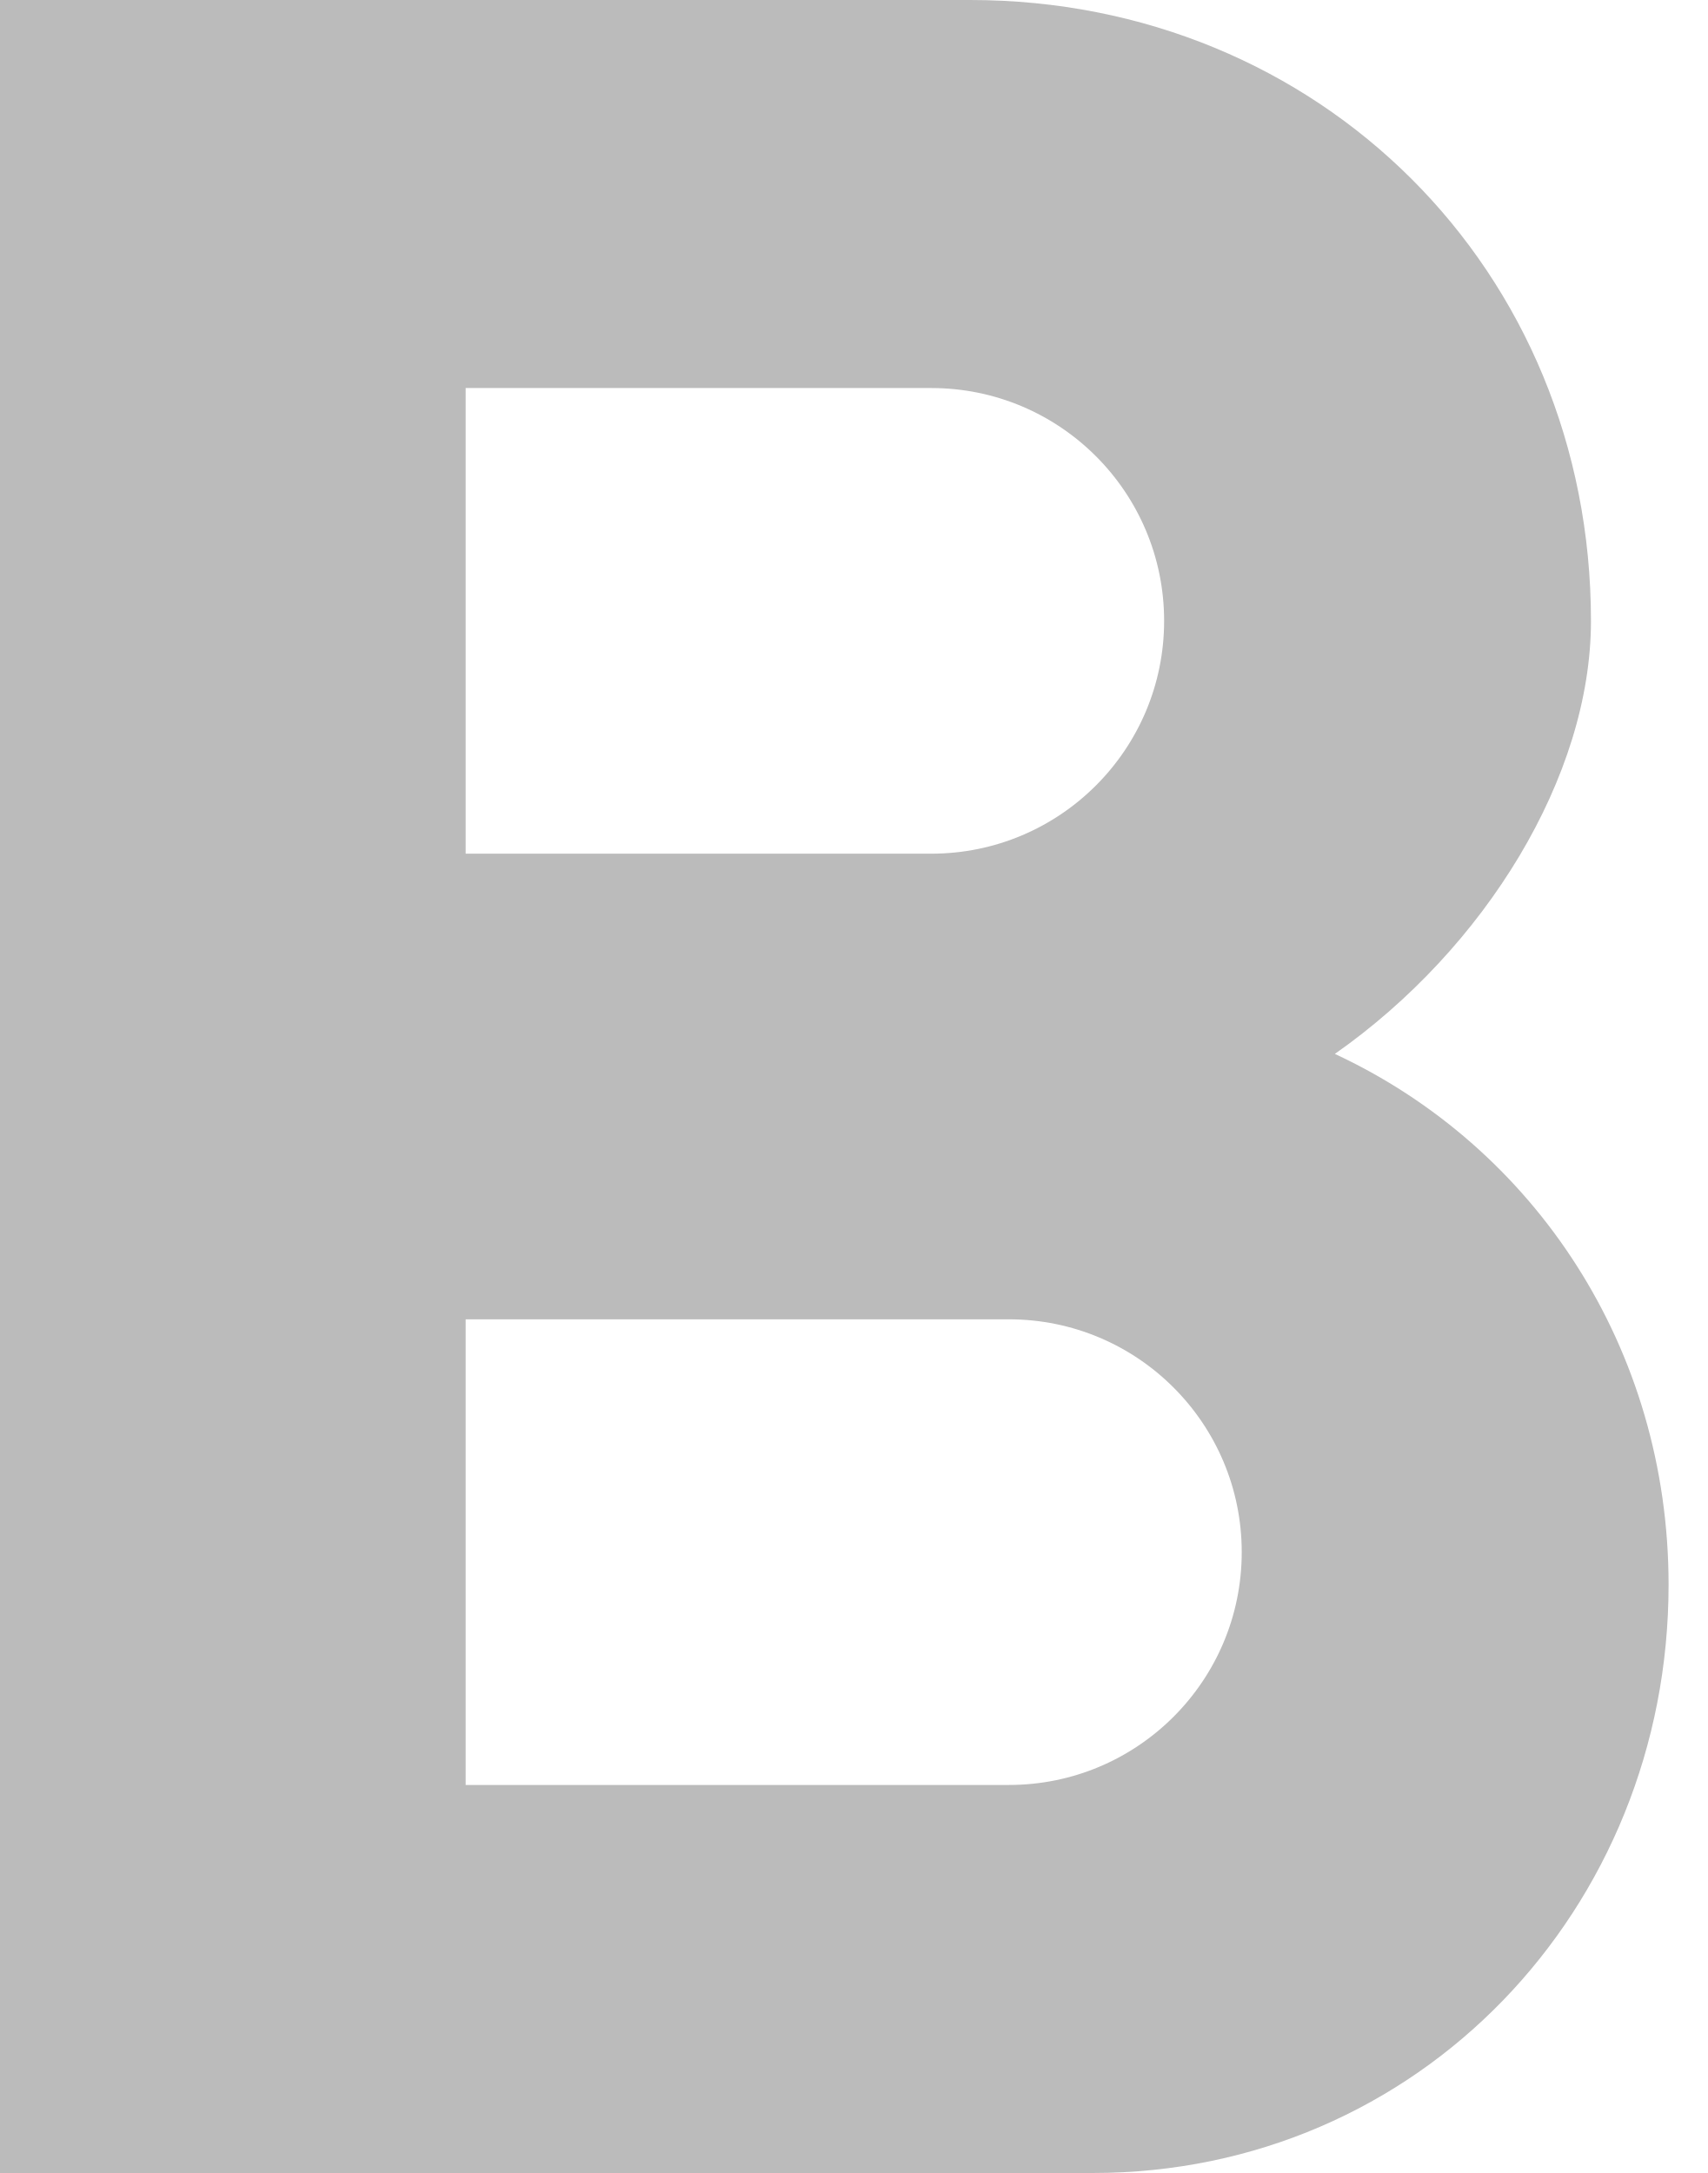
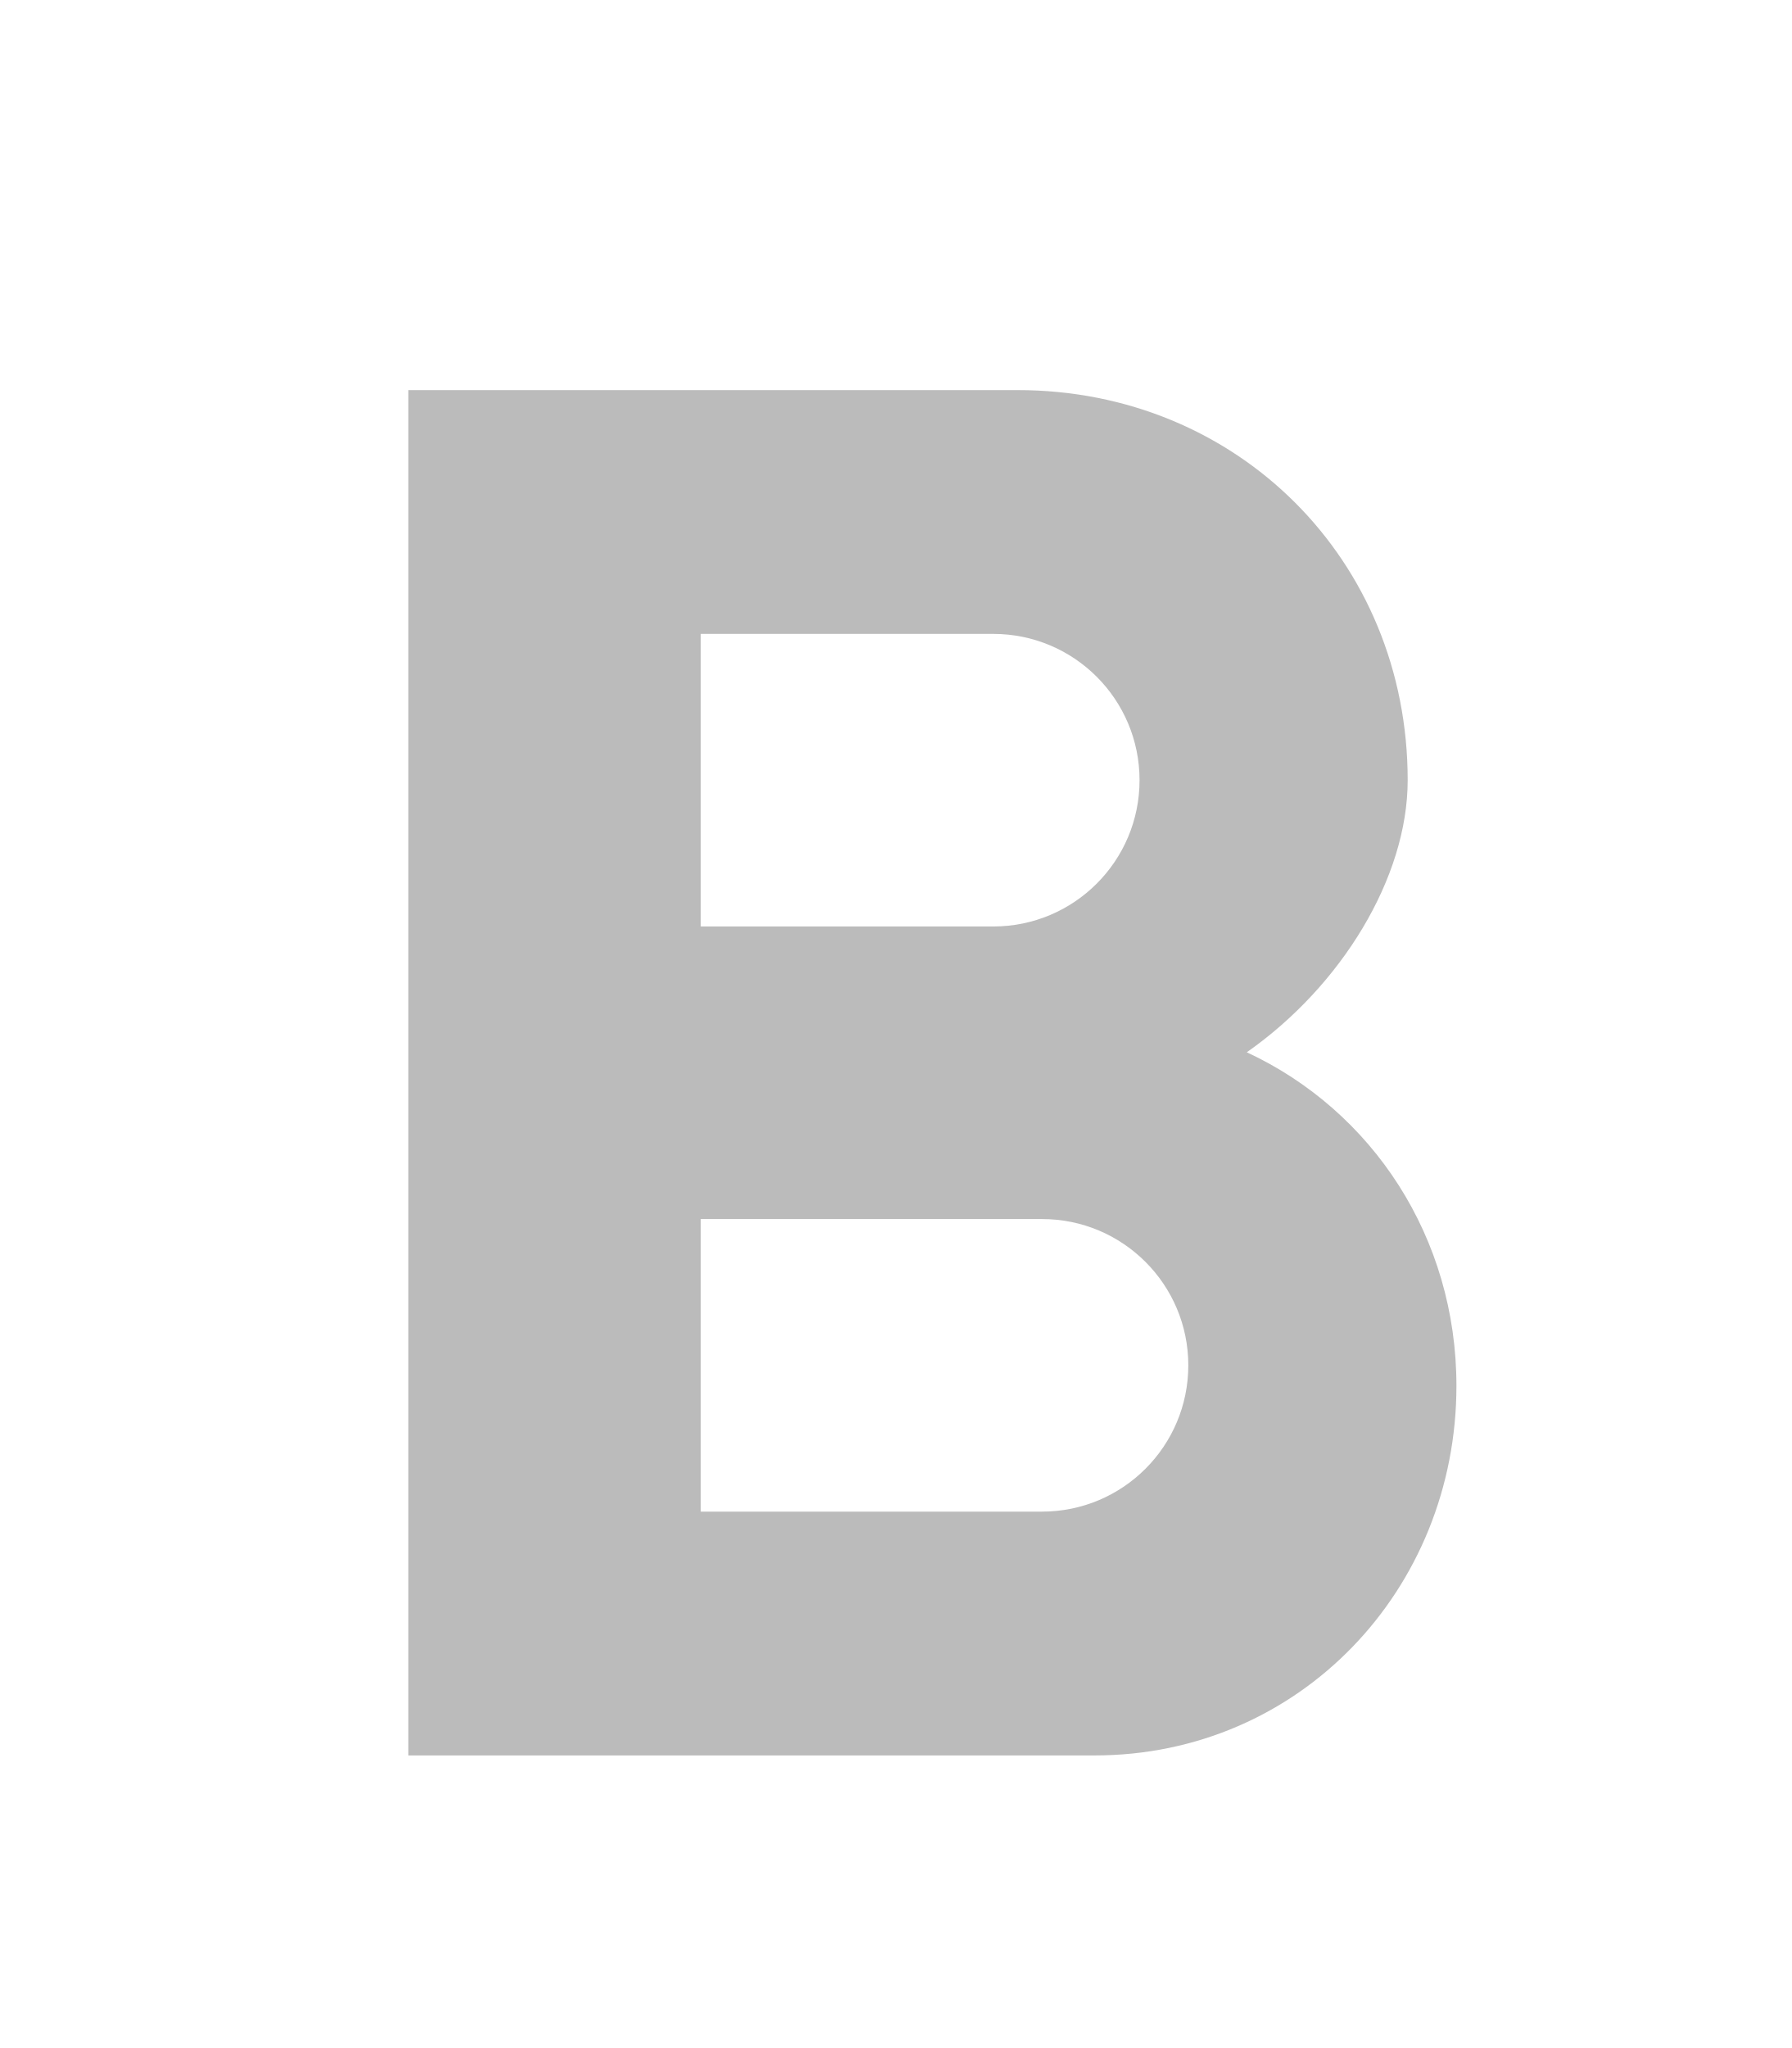
- <svg xmlns="http://www.w3.org/2000/svg" width="11" height="14" viewBox="0 0 11 14">
+ <svg xmlns="http://www.w3.org/2000/svg" width="14" height="16" viewBox="-4 -4 18 21">
  <path fill="#BBB" fill-rule="nonzero" d="M6.5 11.5H3v-3h3.5a1.5 1.5 0 0 1 0 3zM3 2.5h3a1.5 1.5 0 0 1 0 3H3v-3zm5.6 4.29C9.57 6.11 10.25 5 10.25 4c0-2.26-1.75-4-4-4H0v14h7.04c2.1 0 3.71-1.7 3.71-3.79 0-1.52-.86-2.82-2.15-3.42z" />
</svg>
